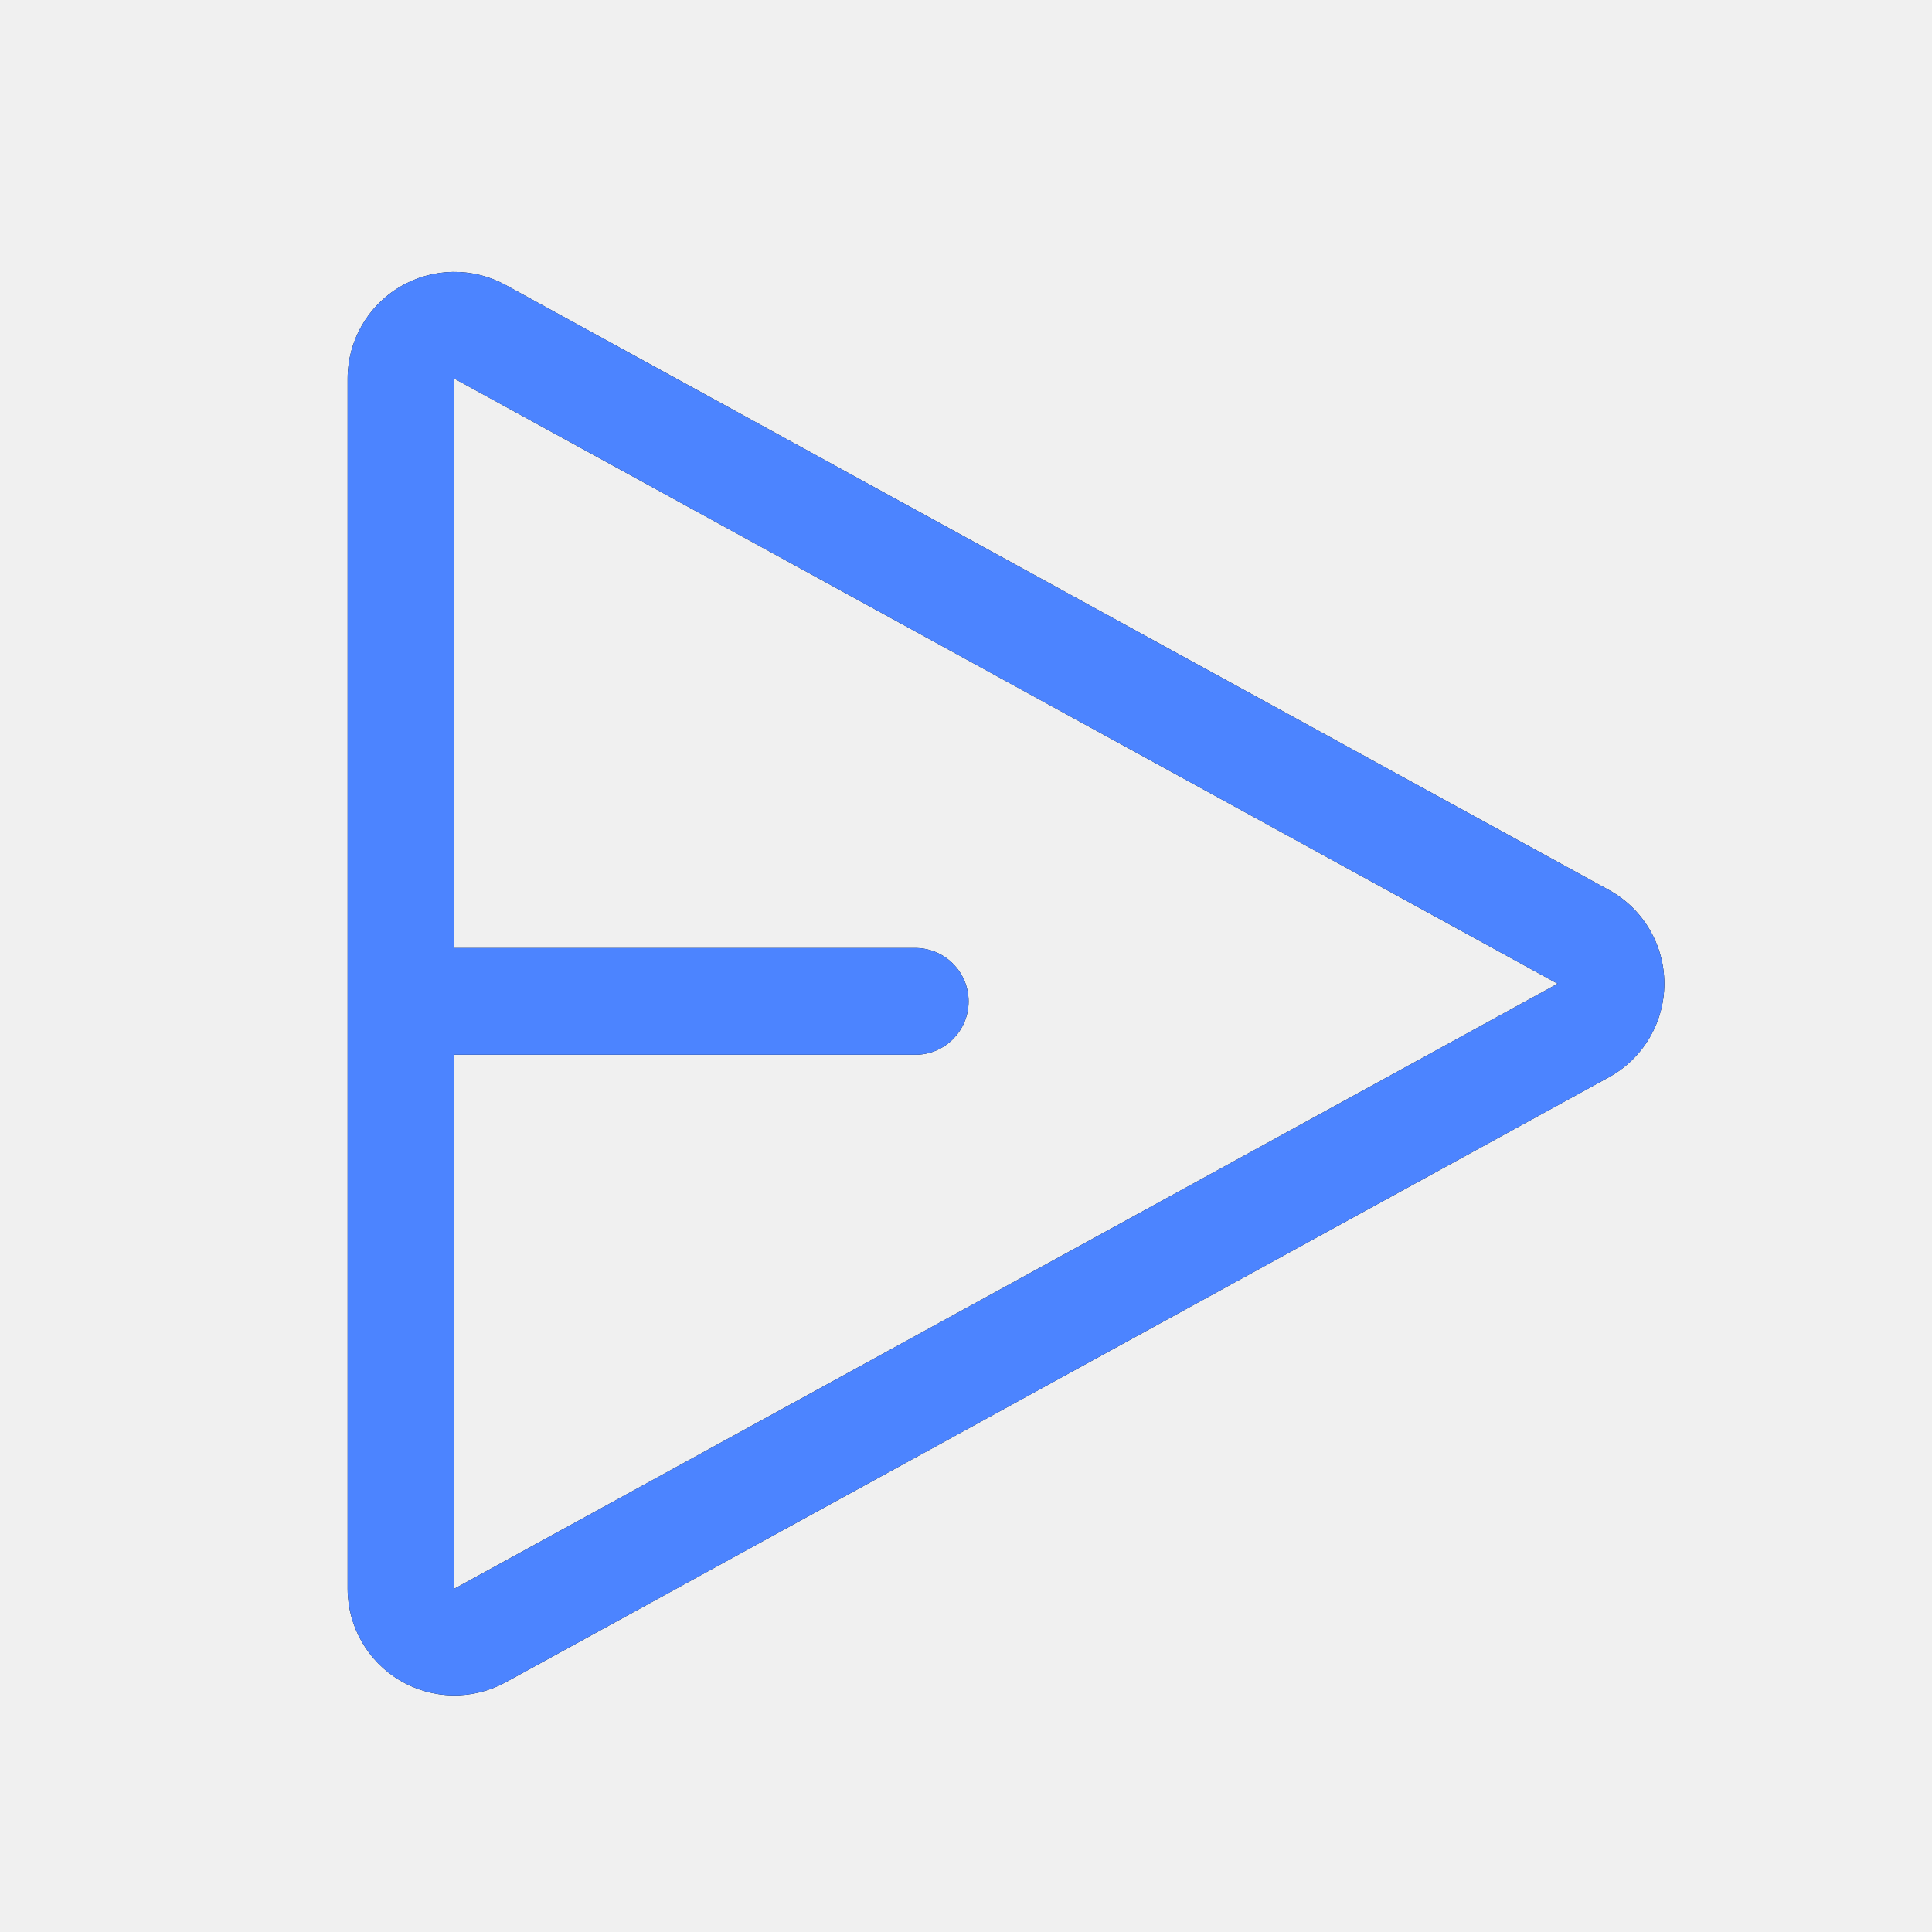
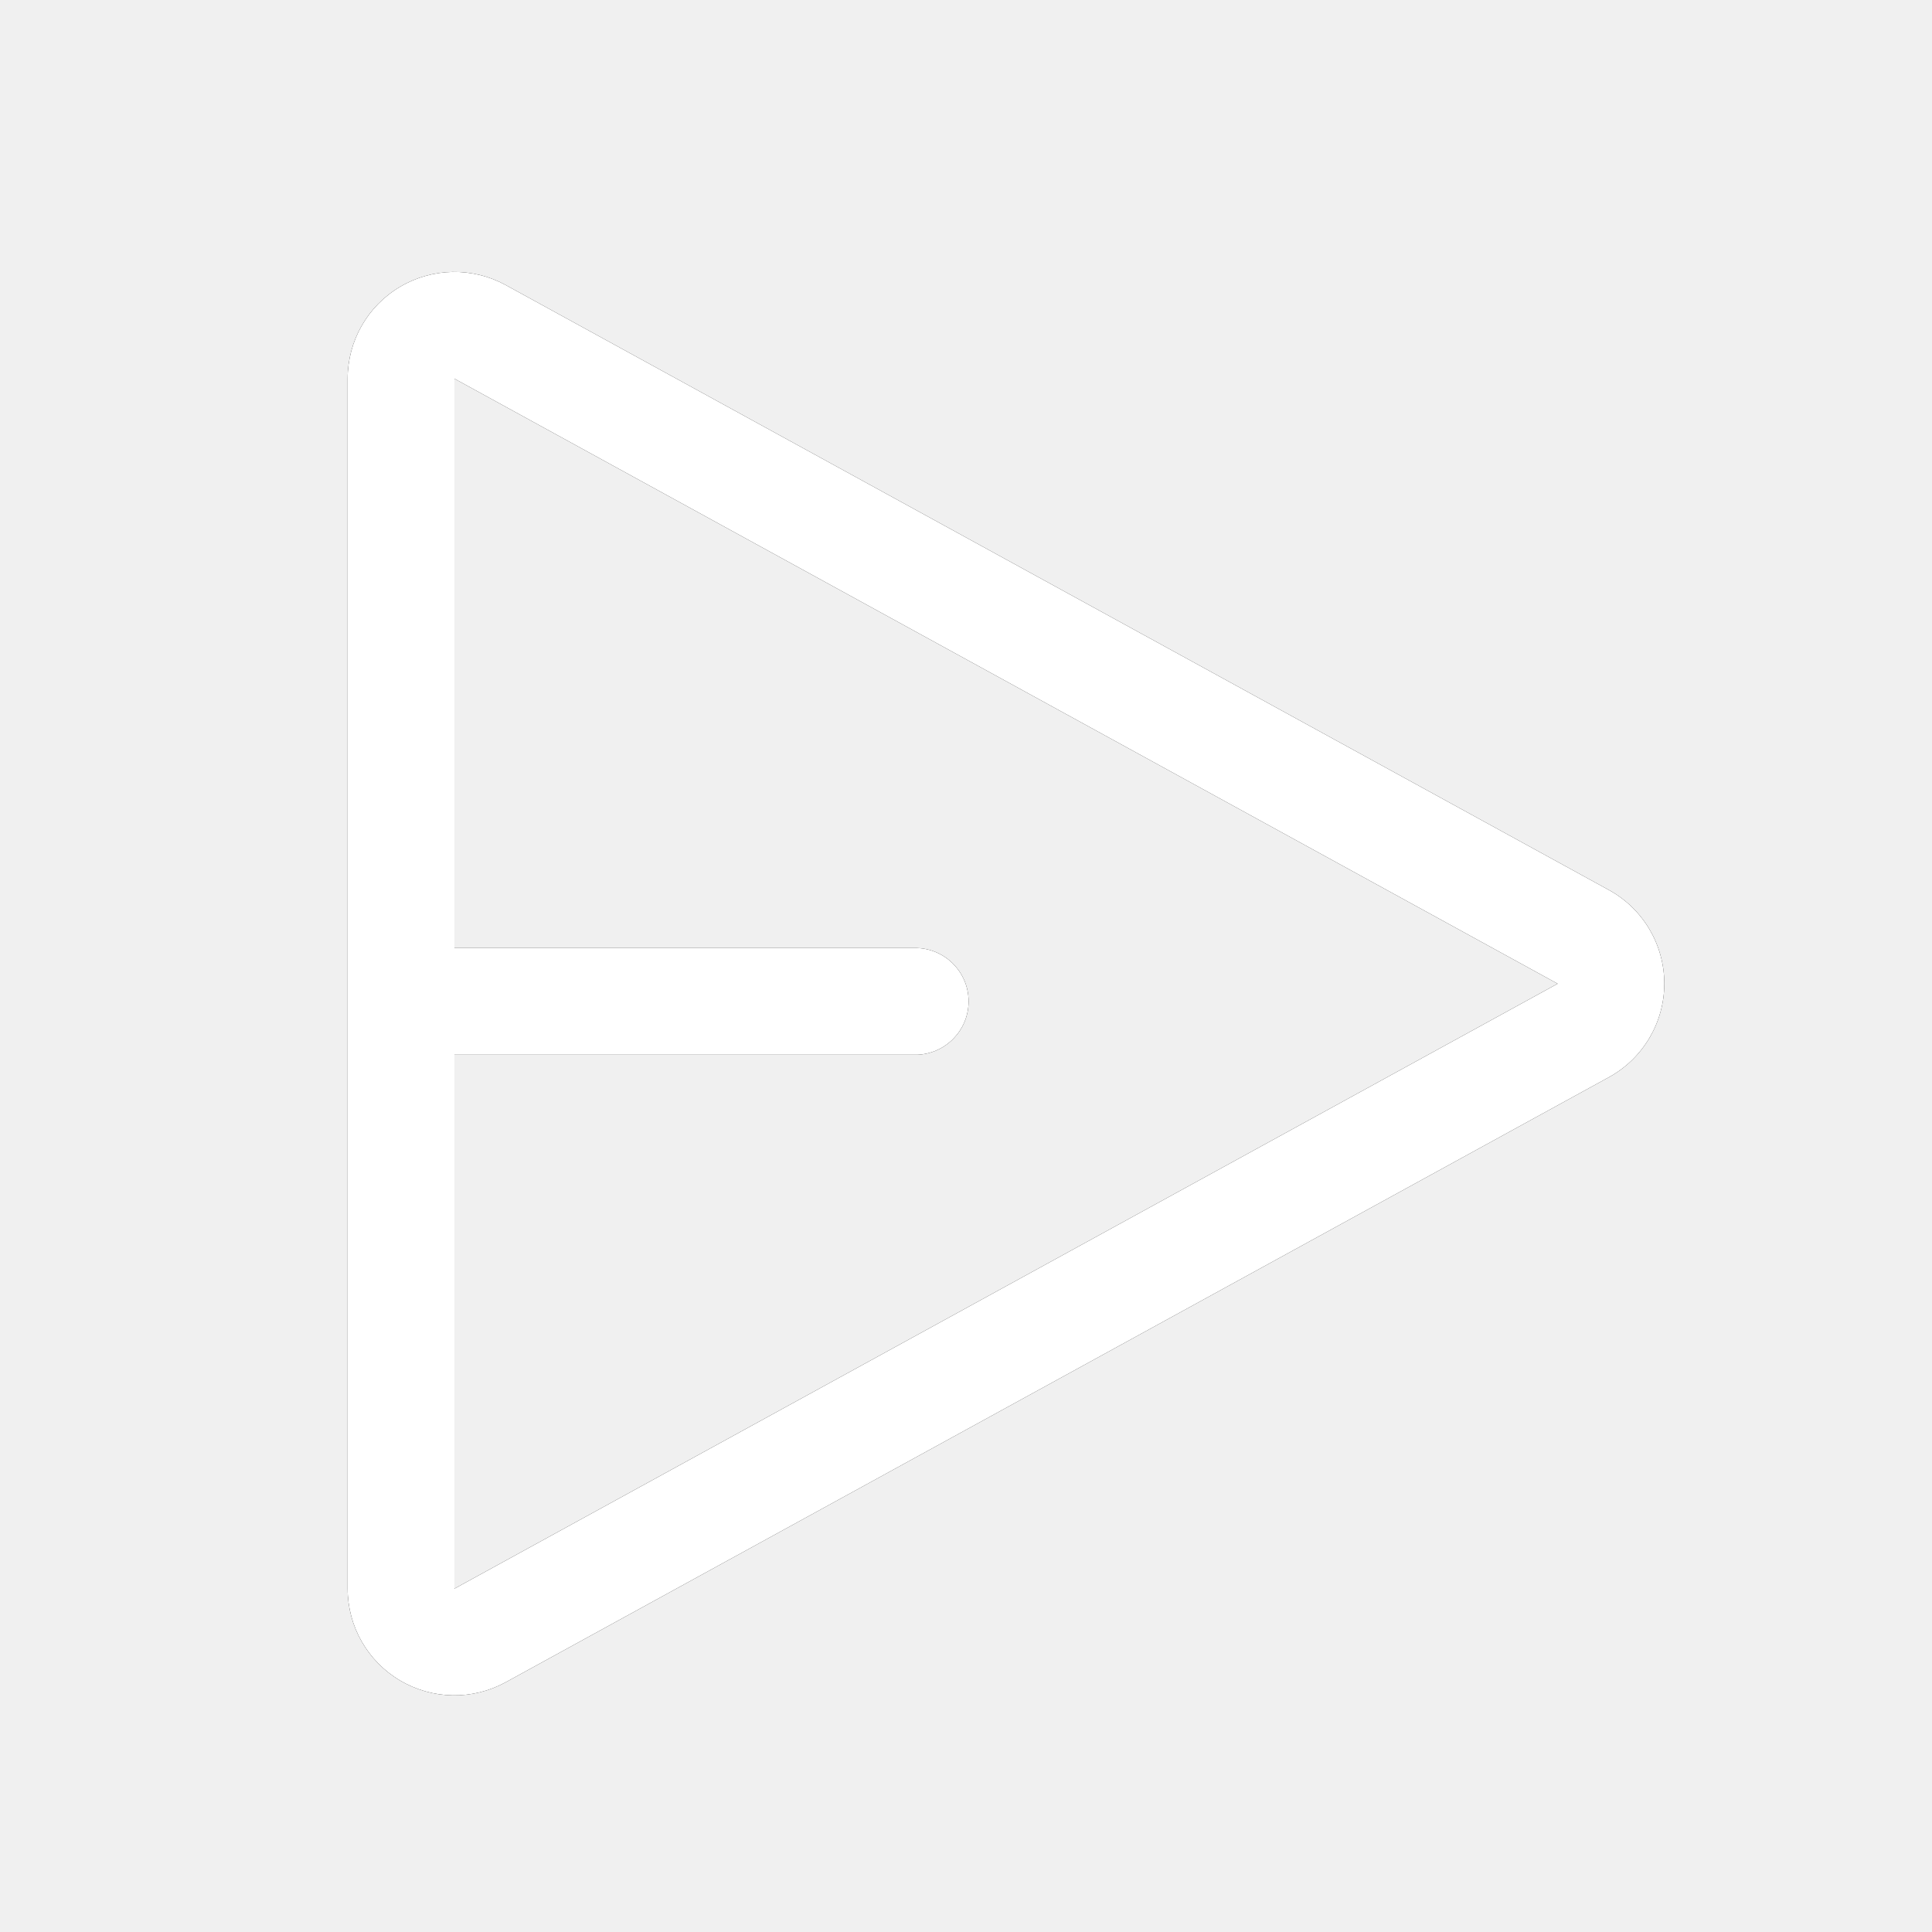
<svg xmlns="http://www.w3.org/2000/svg" xmlns:xlink="http://www.w3.org/1999/xlink" width="30" height="30" viewBox="0 0 30 30">
  <defs>
    <path id="a" d="M19.983 9.82L2.852.426A1.658 1.658 0 0 0 .398 1.879v18.79a1.658 1.658 0 0 0 2.454 1.453l17.131-9.395a1.658 1.658 0 0 0 0-2.907zM2.056 20.668v-8.29H9.24a.829.829 0 0 0 0-1.657H2.056V1.88l17.131 9.395-17.131 9.394z" />
  </defs>
  <g fill="none" fill-rule="evenodd" transform="translate(5 4)">
    <mask id="b" fill="#fff">
      <use xlink:href="#a" />
    </mask>
    <use fill="#000" xlink:href="#a" />
-     <g fill="#4C84FF" mask="url(#b)">
+     <g fill="#ffffff" mask="url(#b)">
      <path d="M-5-4h50v50H-5z" />
    </g>
  </g>
</svg>
